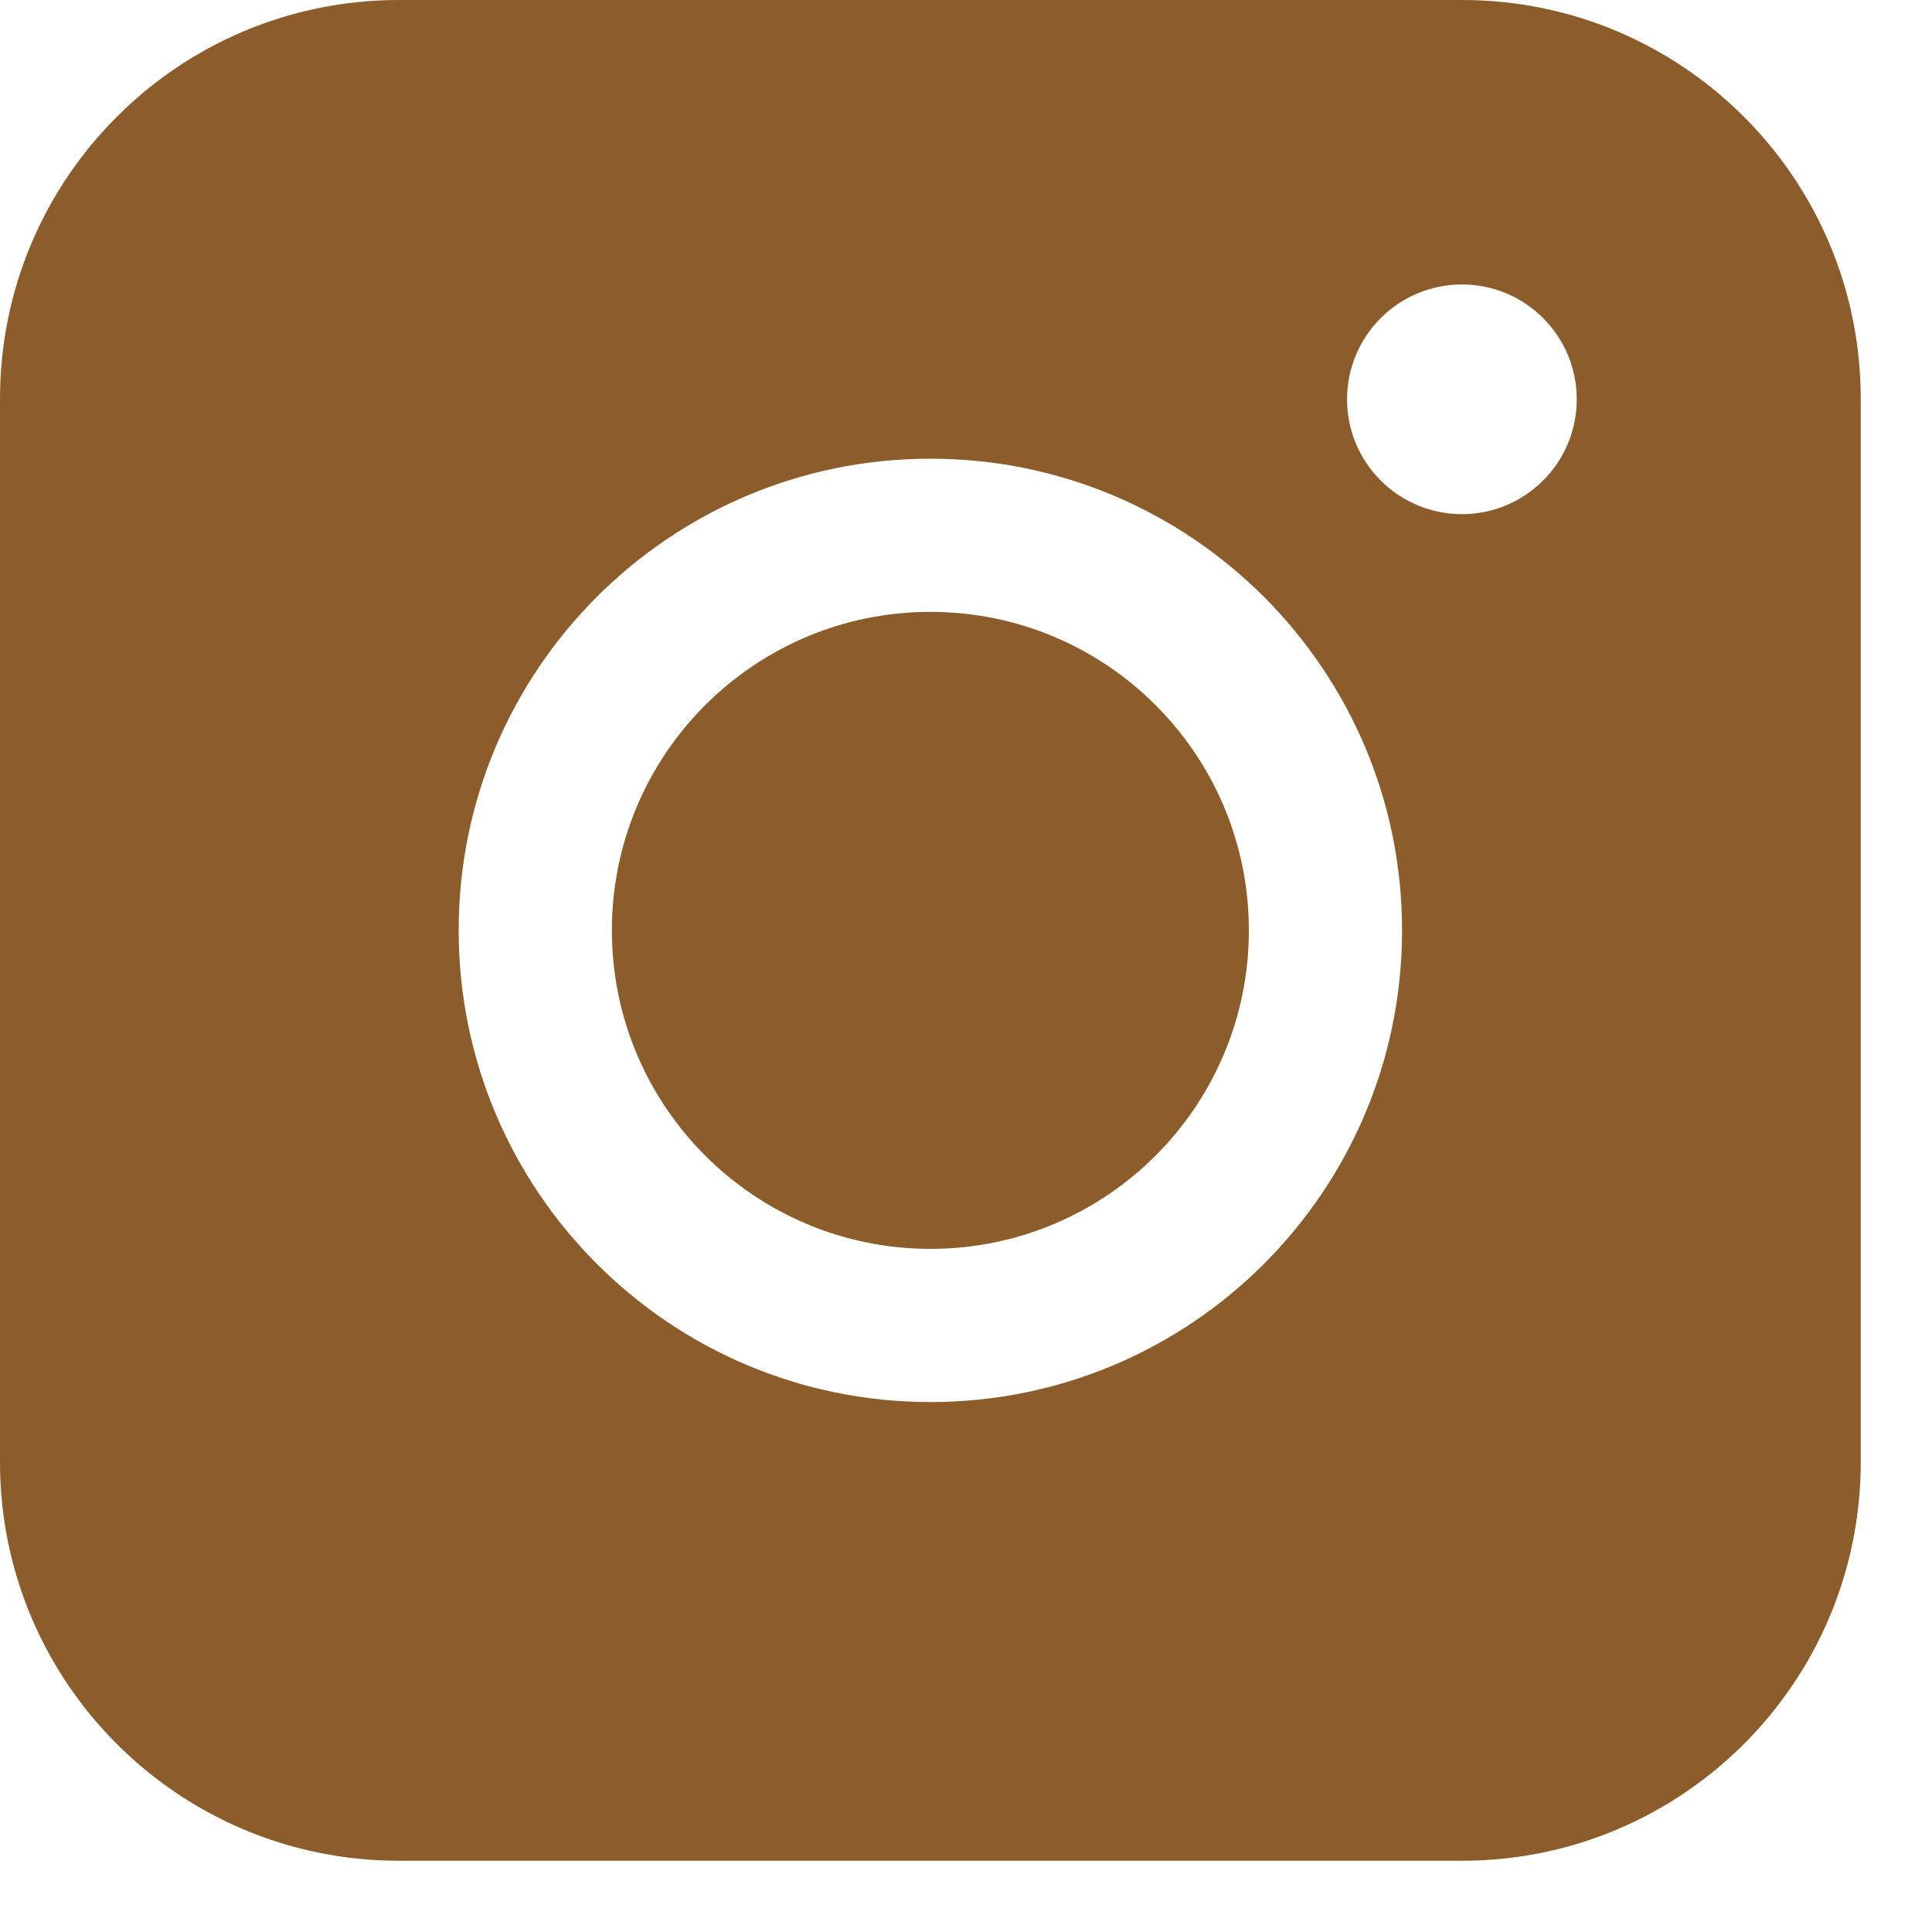
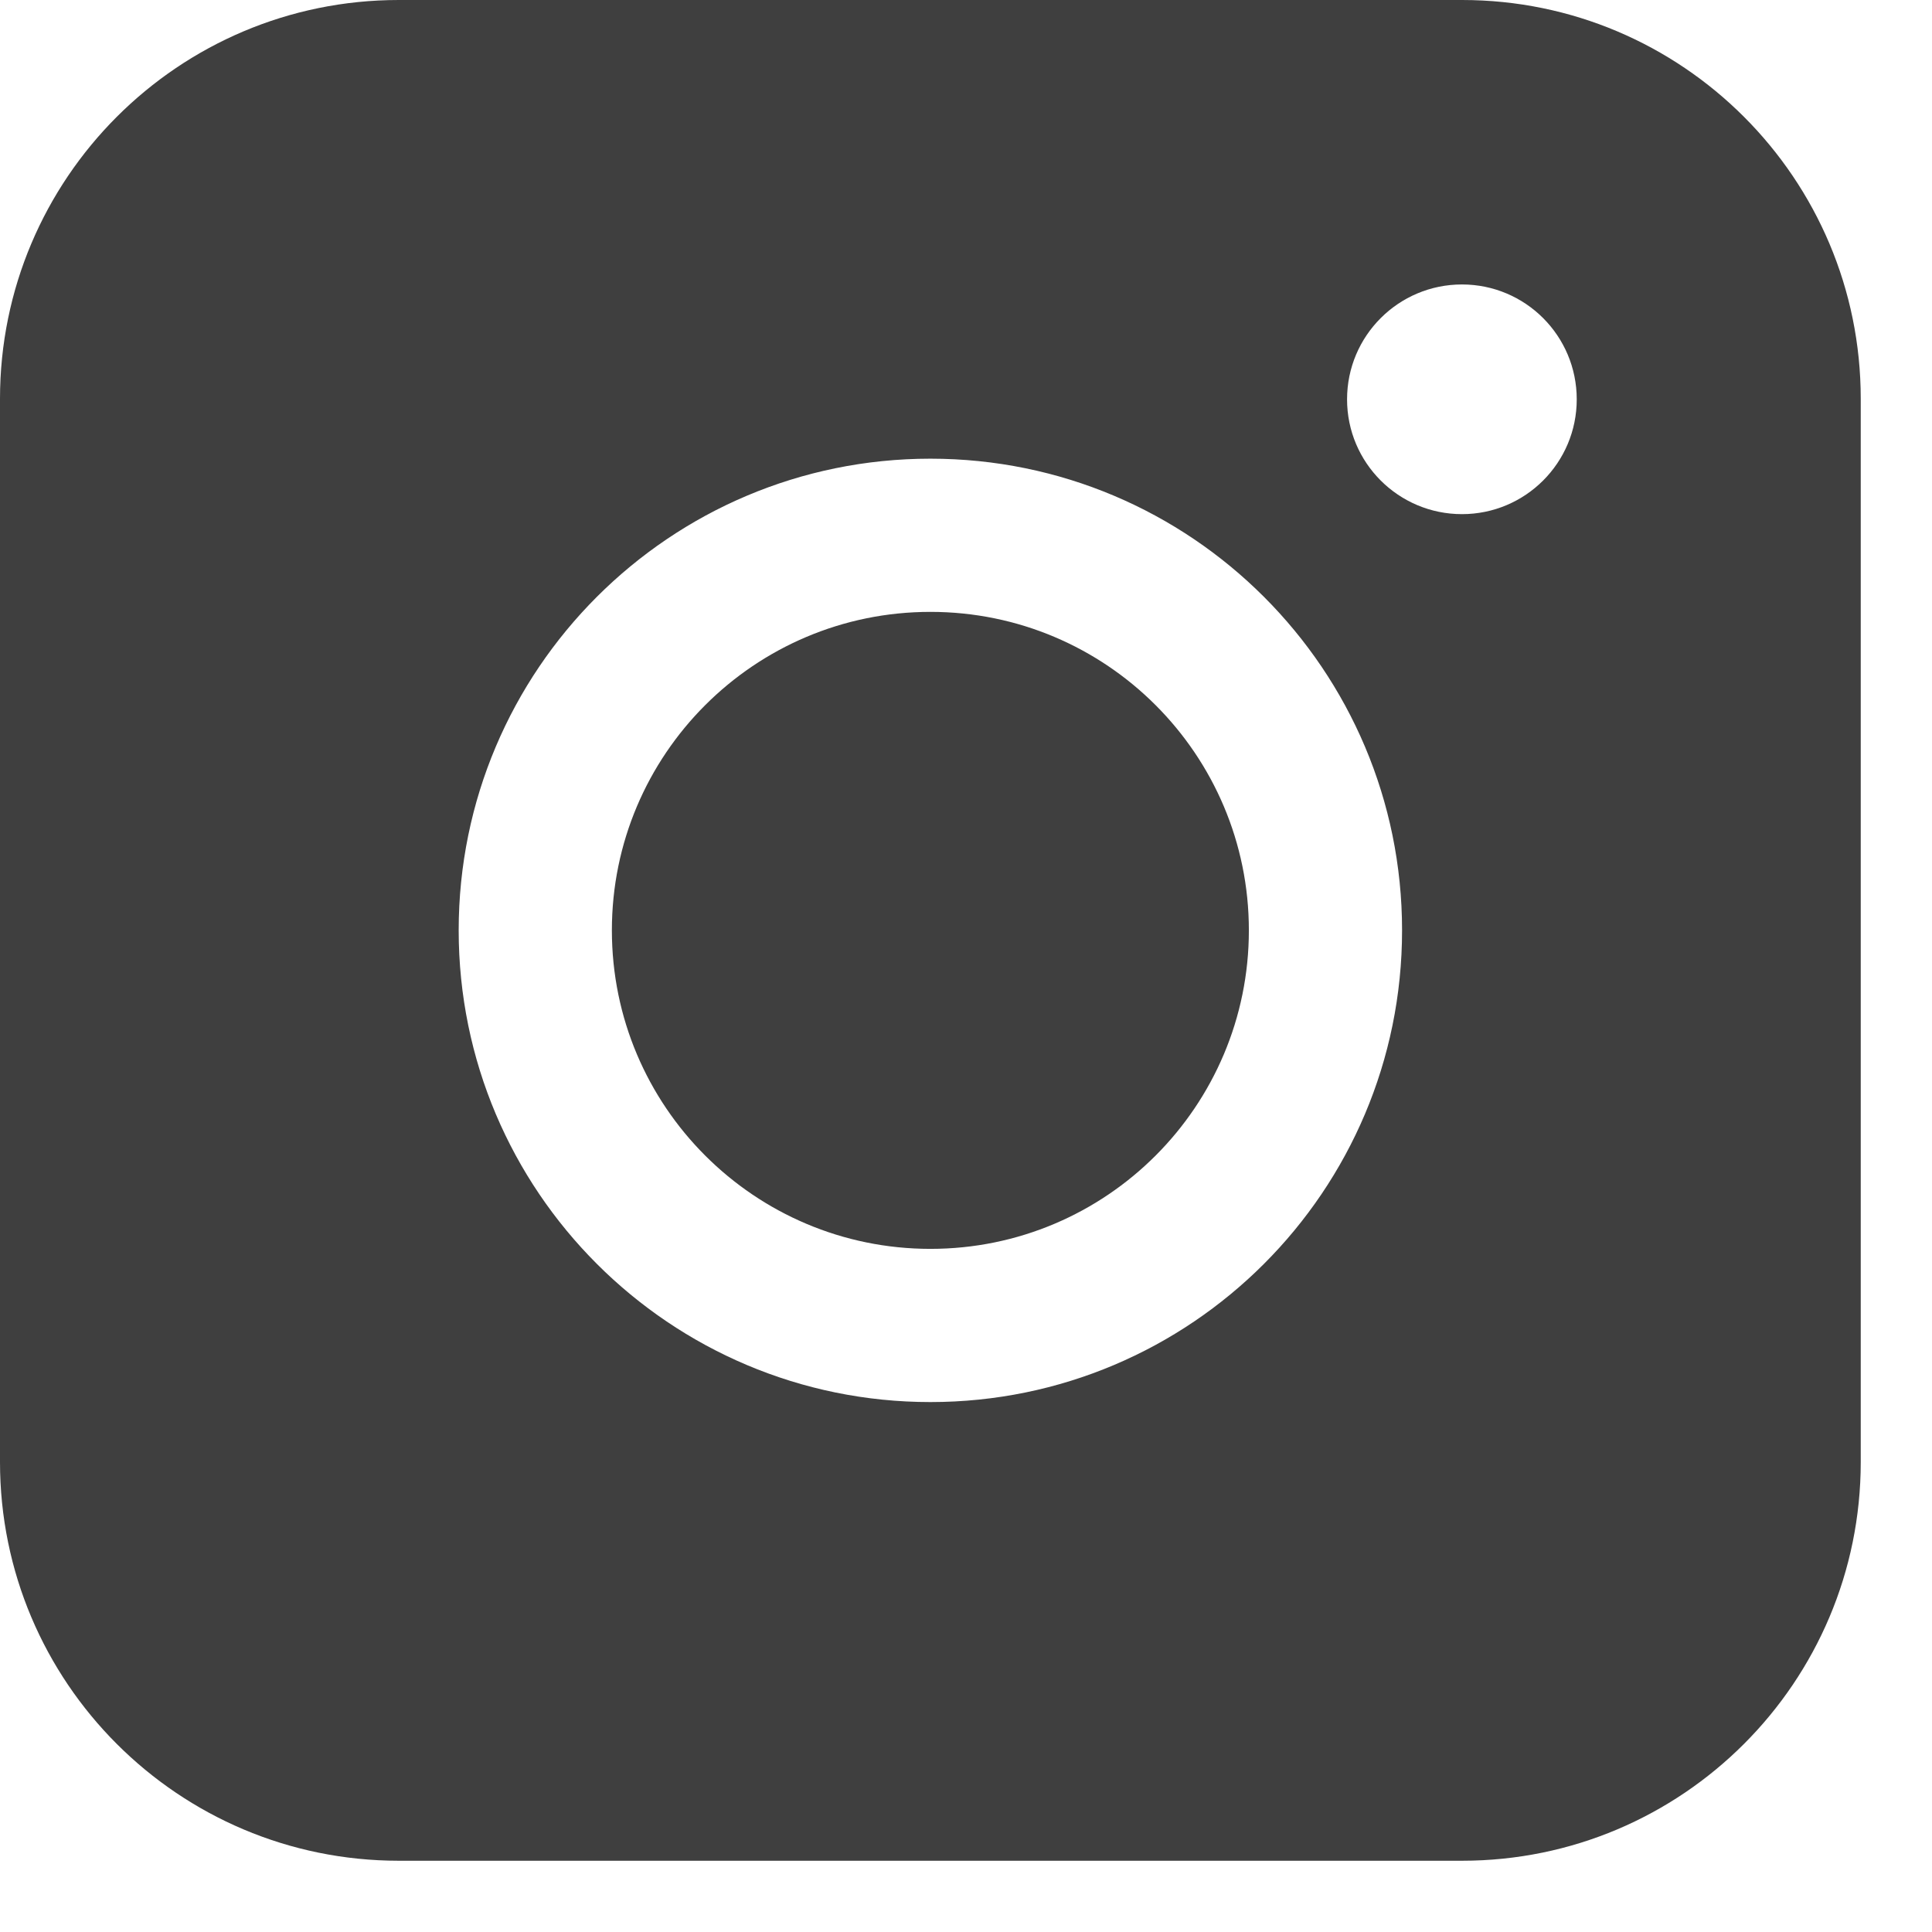
<svg xmlns="http://www.w3.org/2000/svg" width="17" height="17" viewBox="0 0 17 17" fill="none">
-   <path fill-rule="evenodd" clip-rule="evenodd" d="M3.509 0C1.571 0 0 1.571 0 3.509V12.865C0 14.802 1.571 16.373 3.509 16.373H12.865C14.802 16.373 16.373 14.802 16.373 12.865V3.509C16.373 1.571 14.802 0 12.865 0H3.509ZM13.874 3.514C13.874 4.072 13.422 4.524 12.864 4.524C12.306 4.524 11.853 4.072 11.853 3.514C11.853 2.955 12.306 2.503 12.864 2.503C13.422 2.503 13.874 2.955 13.874 3.514ZM8.187 5.384C6.639 5.384 5.384 6.639 5.384 8.186C5.384 9.734 6.639 10.989 8.187 10.989C9.735 10.989 10.989 9.734 10.989 8.186C10.989 6.639 9.735 5.384 8.187 5.384ZM4.036 8.186C4.036 5.894 5.895 4.036 8.187 4.036C10.479 4.036 12.337 5.894 12.337 8.186C12.337 10.479 10.479 12.337 8.187 12.337C5.895 12.337 4.036 10.479 4.036 8.186Z" fill="#8D5C2B" />
+   <path fill-rule="evenodd" clip-rule="evenodd" d="M3.509 0C1.571 0 0 1.571 0 3.509V12.865C0 14.802 1.571 16.373 3.509 16.373H12.865C14.802 16.373 16.373 14.802 16.373 12.865V3.509C16.373 1.571 14.802 0 12.865 0H3.509ZM13.874 3.514C13.874 4.072 13.422 4.524 12.864 4.524C12.306 4.524 11.853 4.072 11.853 3.514C11.853 2.955 12.306 2.503 12.864 2.503C13.422 2.503 13.874 2.955 13.874 3.514ZM8.187 5.384C6.639 5.384 5.384 6.639 5.384 8.186C5.384 9.734 6.639 10.989 8.187 10.989C9.735 10.989 10.989 9.734 10.989 8.186C10.989 6.639 9.735 5.384 8.187 5.384ZM4.036 8.186C4.036 5.894 5.895 4.036 8.187 4.036C10.479 4.036 12.337 5.894 12.337 8.186C12.337 10.479 10.479 12.337 8.187 12.337C5.895 12.337 4.036 10.479 4.036 8.186Z" fill="#3F3F3F" />
</svg>
